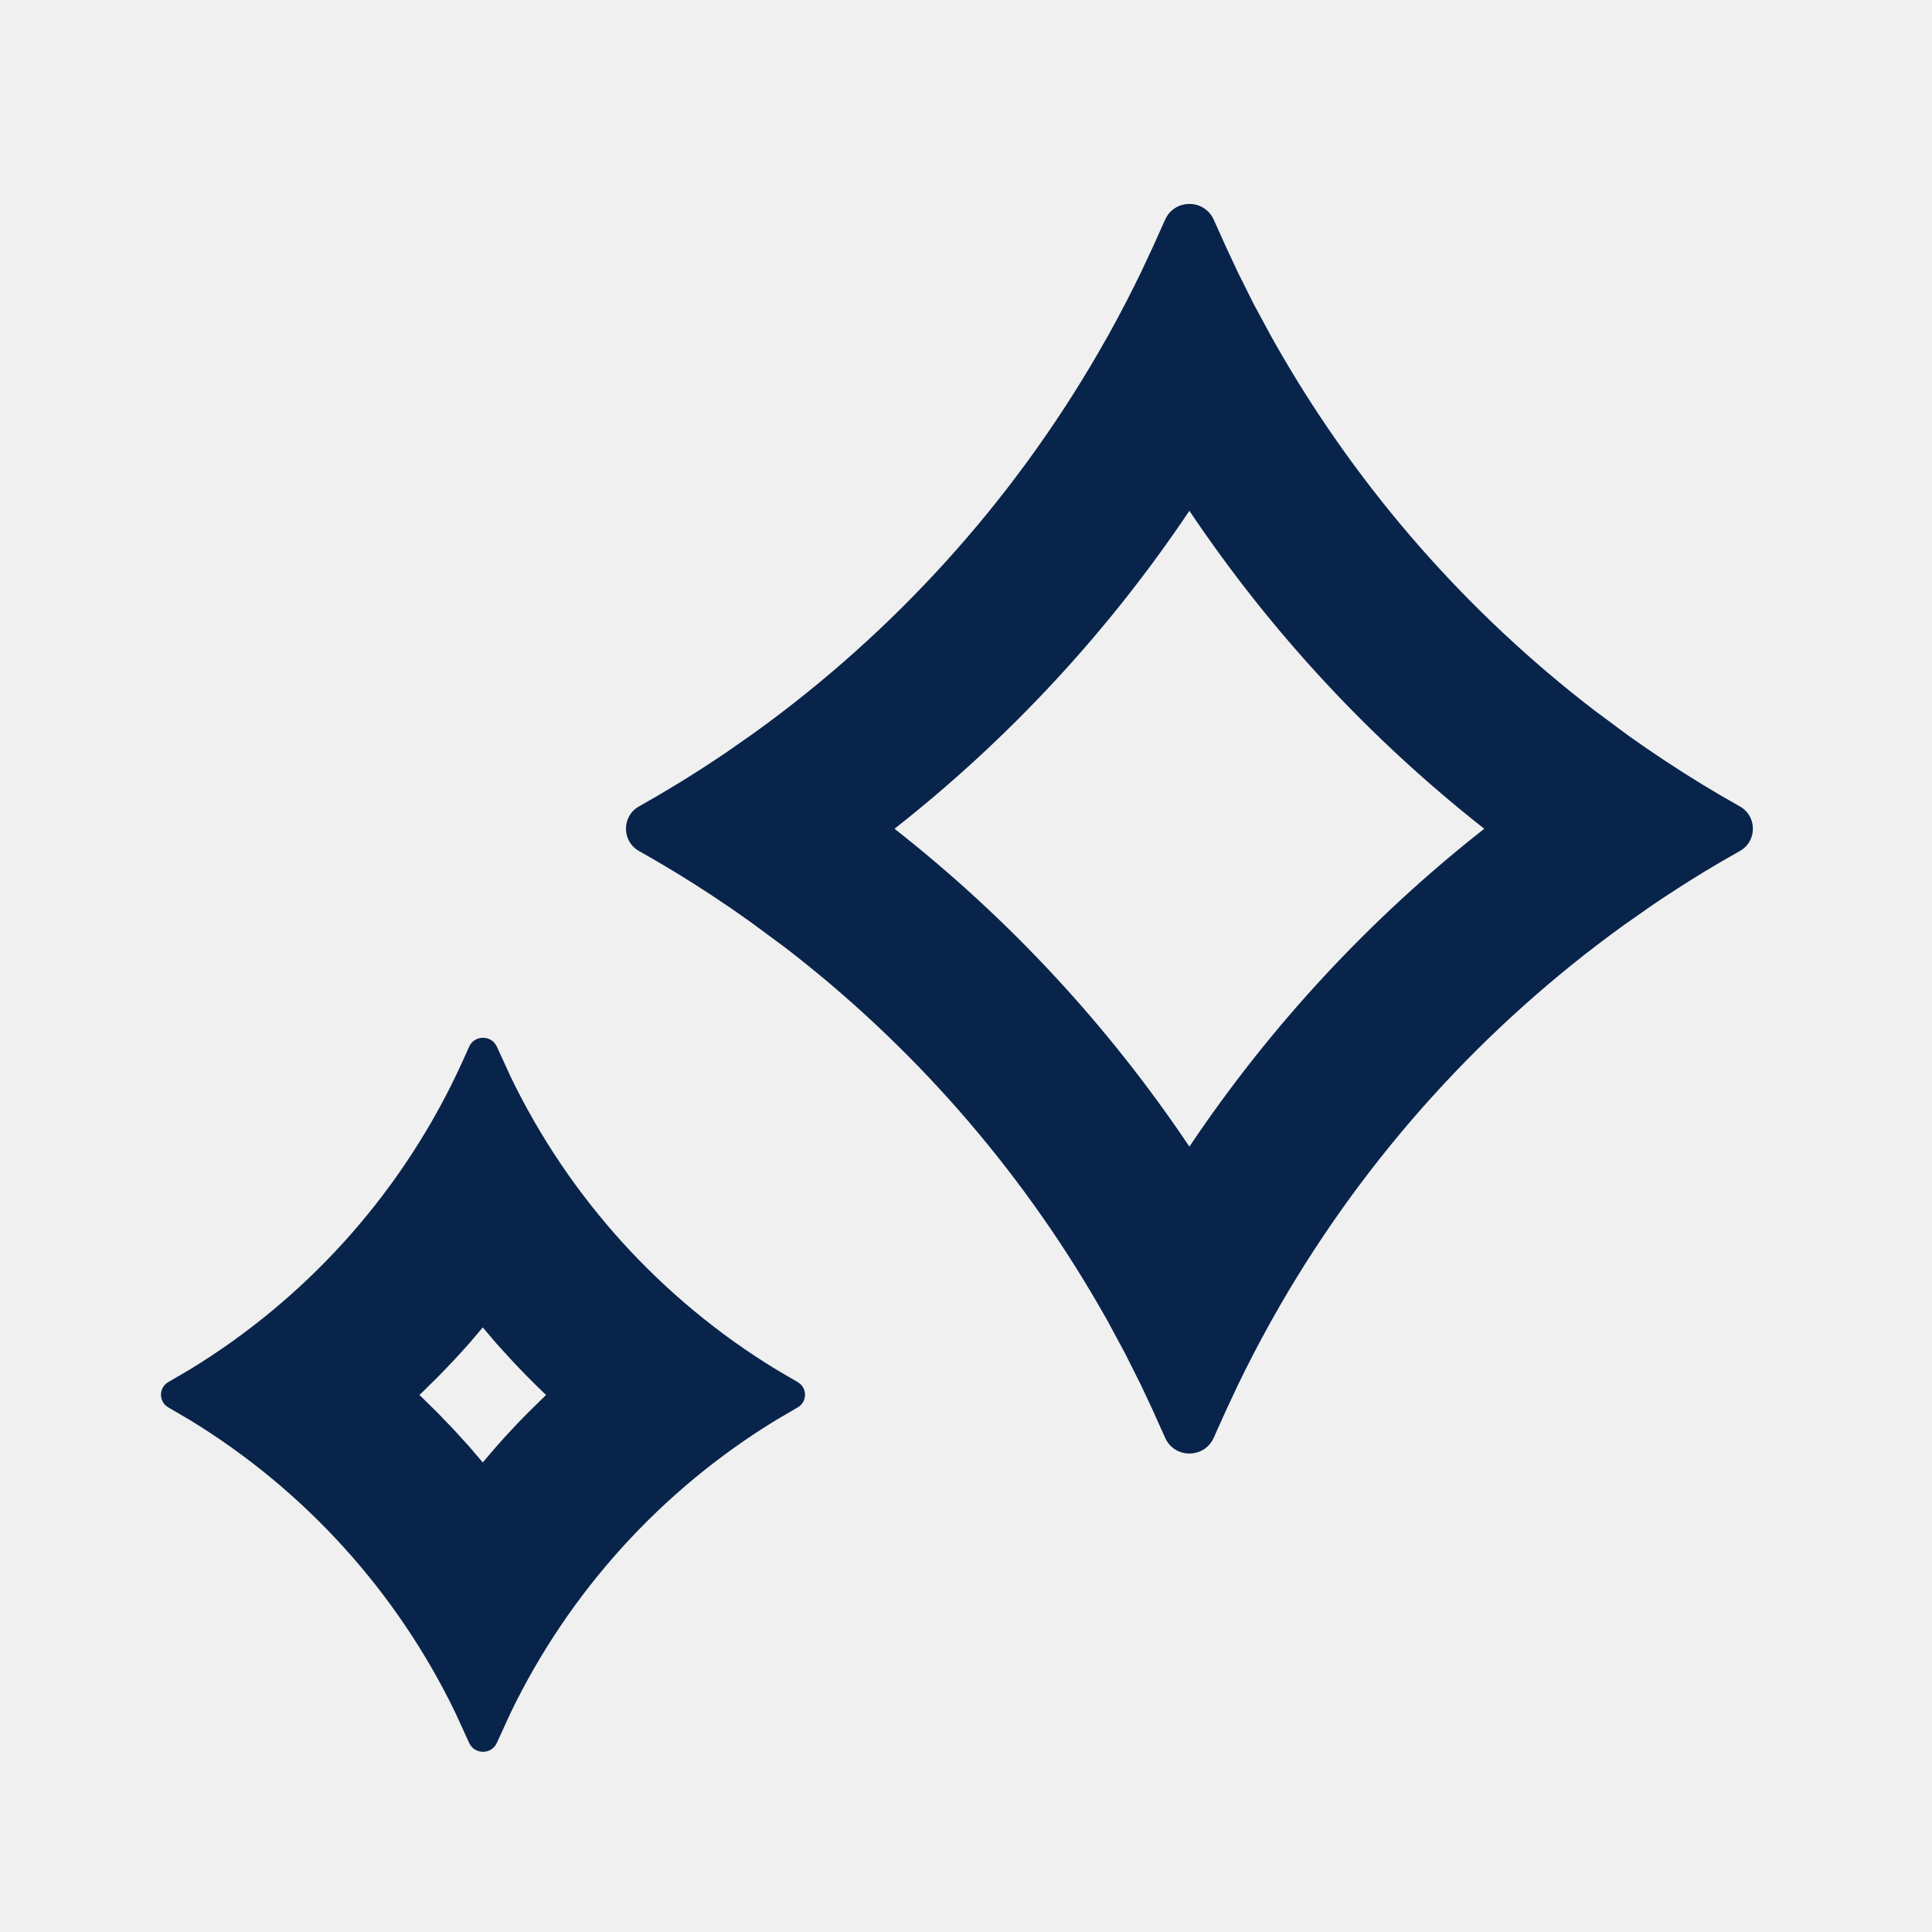
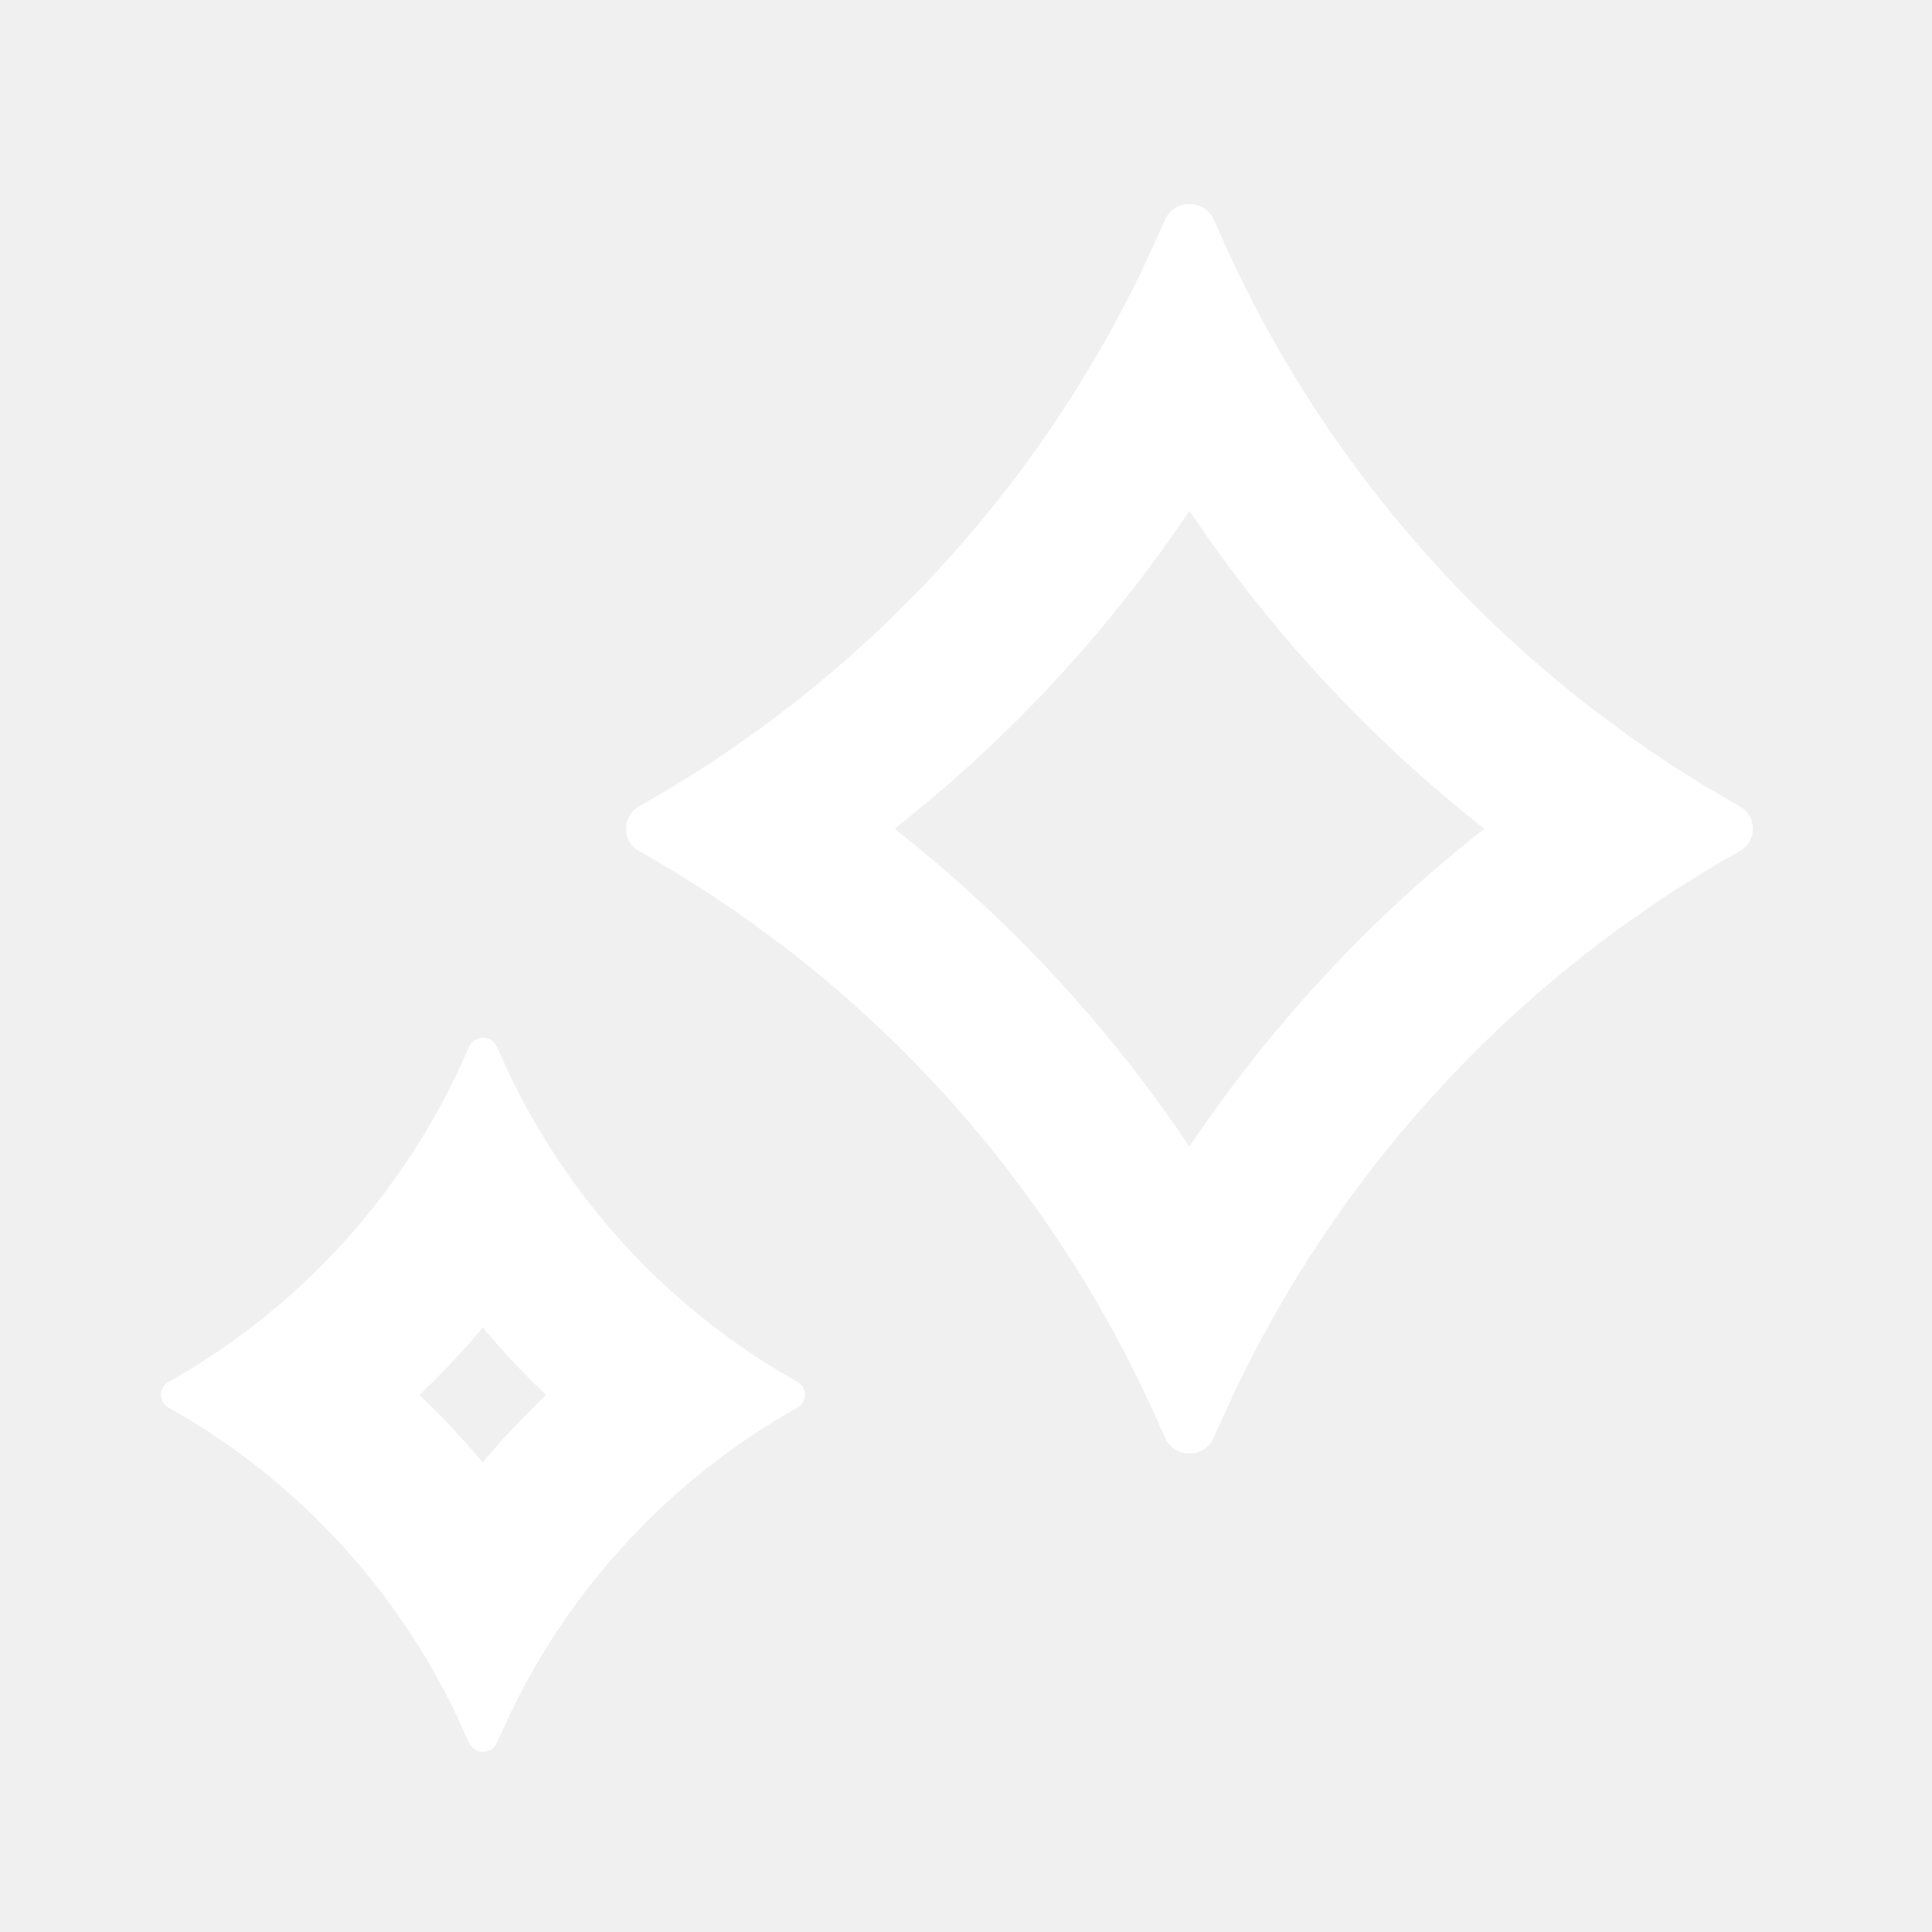
<svg xmlns="http://www.w3.org/2000/svg" width="800px" height="800px" viewBox="0 0 24 24" version="1.1">
-   <g id="页面-1" stroke="none" stroke-width="1" fill="none" fill-rule="evenodd">
-     <g id="Weather" transform="translate(-816, 0)">
-       <g id="sparkles_line" transform="translate(816, 0)">
-         <path d="M24,0 L24,24 L0,24 L0,0 L24,0 Z M12.593,23.258 L12.582,23.26 L12.511,23.295 L12.492,23.299 L12.492,23.299 L12.477,23.295 L12.406,23.26 C12.396,23.256 12.387,23.259 12.382,23.265 L12.378,23.276 L12.361,23.703 L12.366,23.723 L12.377,23.736 L12.48,23.81 L12.495,23.814 L12.495,23.814 L12.507,23.81 L12.611,23.736 L12.623,23.72 L12.623,23.72 L12.627,23.703 L12.61,23.276 C12.608,23.266 12.601,23.259 12.593,23.258 L12.593,23.258 Z M12.858,23.145 L12.845,23.147 L12.66,23.24 L12.65,23.25 L12.65,23.25 L12.647,23.261 L12.665,23.691 L12.67,23.703 L12.67,23.703 L12.678,23.71 L12.879,23.803 C12.891,23.807 12.902,23.803 12.908,23.795 L12.912,23.781 L12.878,23.167 C12.875,23.155 12.867,23.147 12.858,23.145 L12.858,23.145 Z M12.143,23.147 C12.133,23.142 12.122,23.145 12.116,23.153 L12.11,23.167 L12.076,23.781 C12.075,23.793 12.083,23.802 12.093,23.805 L12.108,23.803 L12.309,23.71 L12.319,23.702 L12.319,23.702 L12.323,23.691 L12.34,23.261 L12.337,23.249 L12.337,23.249 L12.328,23.24 L12.143,23.147 Z" id="MingCute" fill-rule="nonzero">
- 
- </path>
-         <path d="M5.827,13.004 C5.894,12.854 6.106,12.854 6.173,13.004 L6.343,13.375 L6.343,13.375 C7.07,14.88 8.216,16.143 9.643,17.013 L9.908,17.168 L9.908,17.168 C10.031,17.238 10.031,17.415 9.908,17.484 L9.643,17.639 L9.643,17.639 C8.216,18.509 7.07,19.773 6.343,21.277 L6.173,21.649 L6.173,21.649 C6.106,21.799 5.894,21.799 5.827,21.649 L5.657,21.277 L5.657,21.277 C4.93,19.773 3.784,18.509 2.357,17.639 L2.092,17.484 L2.092,17.484 C1.969,17.415 1.969,17.238 2.092,17.168 L2.357,17.013 L2.357,17.013 C3.784,16.143 4.93,14.88 5.657,13.375 C5.716,13.253 5.772,13.128 5.827,13.004 Z M5.997,16.49 L5.822,16.696 C5.697,16.836 5.569,16.973 5.437,17.107 L5.237,17.304 L5.21,17.328 L5.437,17.551 L5.632,17.754 L5.632,17.754 L5.822,17.962 L5.997,18.167 L6.172,17.962 C6.297,17.821 6.425,17.684 6.557,17.551 L6.784,17.328 L6.757,17.304 C6.622,17.174 6.49,17.041 6.362,16.904 L6.173,16.696 L5.997,16.49 Z M14.473,2.73 C14.589,2.468 14.961,2.468 15.078,2.73 L15.229,3.066 L15.229,3.066 L15.376,3.38 L15.376,3.38 L15.571,3.771 L15.571,3.771 L15.797,4.19 L15.909,4.386 L15.909,4.386 C16.906,6.107 18.23,7.614 19.804,8.823 L20.231,9.14 C20.529,9.352 20.836,9.555 21.15,9.747 C21.303,9.84 21.457,9.93 21.614,10.018 C21.829,10.139 21.829,10.45 21.614,10.571 C21.457,10.659 21.303,10.749 21.15,10.842 C20.941,10.97 20.735,11.103 20.532,11.24 L20.172,11.492 C18.436,12.745 16.983,14.35 15.909,16.203 L15.778,16.434 C15.637,16.688 15.502,16.947 15.376,17.209 L15.229,17.523 L15.229,17.523 L15.078,17.859 L15.078,17.859 C14.961,18.122 14.589,18.122 14.473,17.859 L14.322,17.523 L14.322,17.523 L14.175,17.209 L14.175,17.209 L13.979,16.818 L13.979,16.818 L13.754,16.4 L13.641,16.203 L13.641,16.203 C12.644,14.482 11.321,12.975 9.747,11.766 L9.319,11.45 C9.021,11.237 8.715,11.034 8.4,10.842 C8.248,10.749 8.093,10.659 7.937,10.571 C7.722,10.45 7.722,10.139 7.937,10.018 C8.093,9.93 8.248,9.84 8.4,9.747 C8.61,9.619 8.816,9.486 9.019,9.349 L9.379,9.097 C11.115,7.844 12.568,6.239 13.641,4.386 L13.773,4.155 C13.914,3.901 14.048,3.643 14.175,3.38 L14.322,3.066 L14.473,2.73 Z M14.775,6.345 C13.77,7.845 12.534,9.178 11.112,10.295 C12.534,11.411 13.77,12.744 14.775,14.244 C15.781,12.744 17.017,11.411 18.438,10.295 C17.017,9.178 15.781,7.845 14.775,6.345 Z" id="形状" fill="#09244B">
- 
- </path>
+   <g stroke="none" stroke-width="1" fill="none" fill-rule="evenodd">
+     <g transform="translate(-816, 0)">
+       <g transform="translate(816, 0)">
+         <path d="M24,0 L24,24 L0,24 L0,0 L24,0 Z M12.593,23.258 L12.582,23.26 L12.511,23.295 L12.492,23.299 L12.492,23.299 L12.477,23.295 L12.406,23.26 C12.396,23.256 12.387,23.259 12.382,23.265 L12.378,23.276 L12.361,23.703 L12.366,23.723 L12.377,23.736 L12.48,23.81 L12.495,23.814 L12.495,23.814 L12.507,23.81 L12.611,23.736 L12.623,23.72 L12.623,23.72 L12.627,23.703 L12.61,23.276 C12.608,23.266 12.601,23.259 12.593,23.258 L12.593,23.258 Z M12.858,23.145 L12.845,23.147 L12.66,23.24 L12.65,23.25 L12.65,23.25 L12.647,23.261 L12.665,23.691 L12.67,23.703 L12.67,23.703 L12.678,23.71 L12.879,23.803 C12.891,23.807 12.902,23.803 12.908,23.795 L12.912,23.781 L12.878,23.167 C12.875,23.155 12.867,23.147 12.858,23.145 L12.858,23.145 Z M12.143,23.147 C12.133,23.142 12.122,23.145 12.116,23.153 L12.11,23.167 L12.076,23.781 C12.075,23.793 12.083,23.802 12.093,23.805 L12.108,23.803 L12.309,23.71 L12.319,23.702 L12.319,23.702 L12.323,23.691 L12.34,23.261 L12.337,23.249 L12.337,23.249 L12.328,23.24 L12.143,23.147 Z" fill-rule="nonzero" />
+         <path d="M5.827,13.004 C5.894,12.854 6.106,12.854 6.173,13.004 L6.343,13.375 L6.343,13.375 C7.07,14.88 8.216,16.143 9.643,17.013 L9.908,17.168 L9.908,17.168 C10.031,17.238 10.031,17.415 9.908,17.484 L9.643,17.639 L9.643,17.639 C8.216,18.509 7.07,19.773 6.343,21.277 L6.173,21.649 L6.173,21.649 C6.106,21.799 5.894,21.799 5.827,21.649 L5.657,21.277 L5.657,21.277 C4.93,19.773 3.784,18.509 2.357,17.639 L2.092,17.484 L2.092,17.484 C1.969,17.415 1.969,17.238 2.092,17.168 L2.357,17.013 L2.357,17.013 C3.784,16.143 4.93,14.88 5.657,13.375 C5.716,13.253 5.772,13.128 5.827,13.004 Z M5.997,16.49 L5.822,16.696 C5.697,16.836 5.569,16.973 5.437,17.107 L5.237,17.304 L5.21,17.328 L5.437,17.551 L5.632,17.754 L5.632,17.754 L5.822,17.962 L5.997,18.167 L6.172,17.962 C6.297,17.821 6.425,17.684 6.557,17.551 L6.784,17.328 L6.757,17.304 C6.622,17.174 6.49,17.041 6.362,16.904 L6.173,16.696 L5.997,16.49 Z M14.473,2.73 C14.589,2.468 14.961,2.468 15.078,2.73 L15.229,3.066 L15.229,3.066 L15.376,3.38 L15.376,3.38 L15.571,3.771 L15.571,3.771 L15.797,4.19 L15.909,4.386 L15.909,4.386 C16.906,6.107 18.23,7.614 19.804,8.823 L20.231,9.14 C20.529,9.352 20.836,9.555 21.15,9.747 C21.303,9.84 21.457,9.93 21.614,10.018 C21.829,10.139 21.829,10.45 21.614,10.571 C21.457,10.659 21.303,10.749 21.15,10.842 C20.941,10.97 20.735,11.103 20.532,11.24 L20.172,11.492 C18.436,12.745 16.983,14.35 15.909,16.203 L15.778,16.434 C15.637,16.688 15.502,16.947 15.376,17.209 L15.229,17.523 L15.229,17.523 L15.078,17.859 L15.078,17.859 C14.961,18.122 14.589,18.122 14.473,17.859 L14.322,17.523 L14.322,17.523 L14.175,17.209 L14.175,17.209 L13.979,16.818 L13.979,16.818 L13.754,16.4 L13.641,16.203 L13.641,16.203 C12.644,14.482 11.321,12.975 9.747,11.766 L9.319,11.45 C9.021,11.237 8.715,11.034 8.4,10.842 C8.248,10.749 8.093,10.659 7.937,10.571 C7.722,10.45 7.722,10.139 7.937,10.018 C8.093,9.93 8.248,9.84 8.4,9.747 C8.61,9.619 8.816,9.486 9.019,9.349 L9.379,9.097 C11.115,7.844 12.568,6.239 13.641,4.386 L13.773,4.155 C13.914,3.901 14.048,3.643 14.175,3.38 L14.322,3.066 L14.473,2.73 Z M14.775,6.345 C13.77,7.845 12.534,9.178 11.112,10.295 C12.534,11.411 13.77,12.744 14.775,14.244 C15.781,12.744 17.017,11.411 18.438,10.295 C17.017,9.178 15.781,7.845 14.775,6.345 Z" fill="white" />
      </g>
    </g>
  </g>
</svg>
